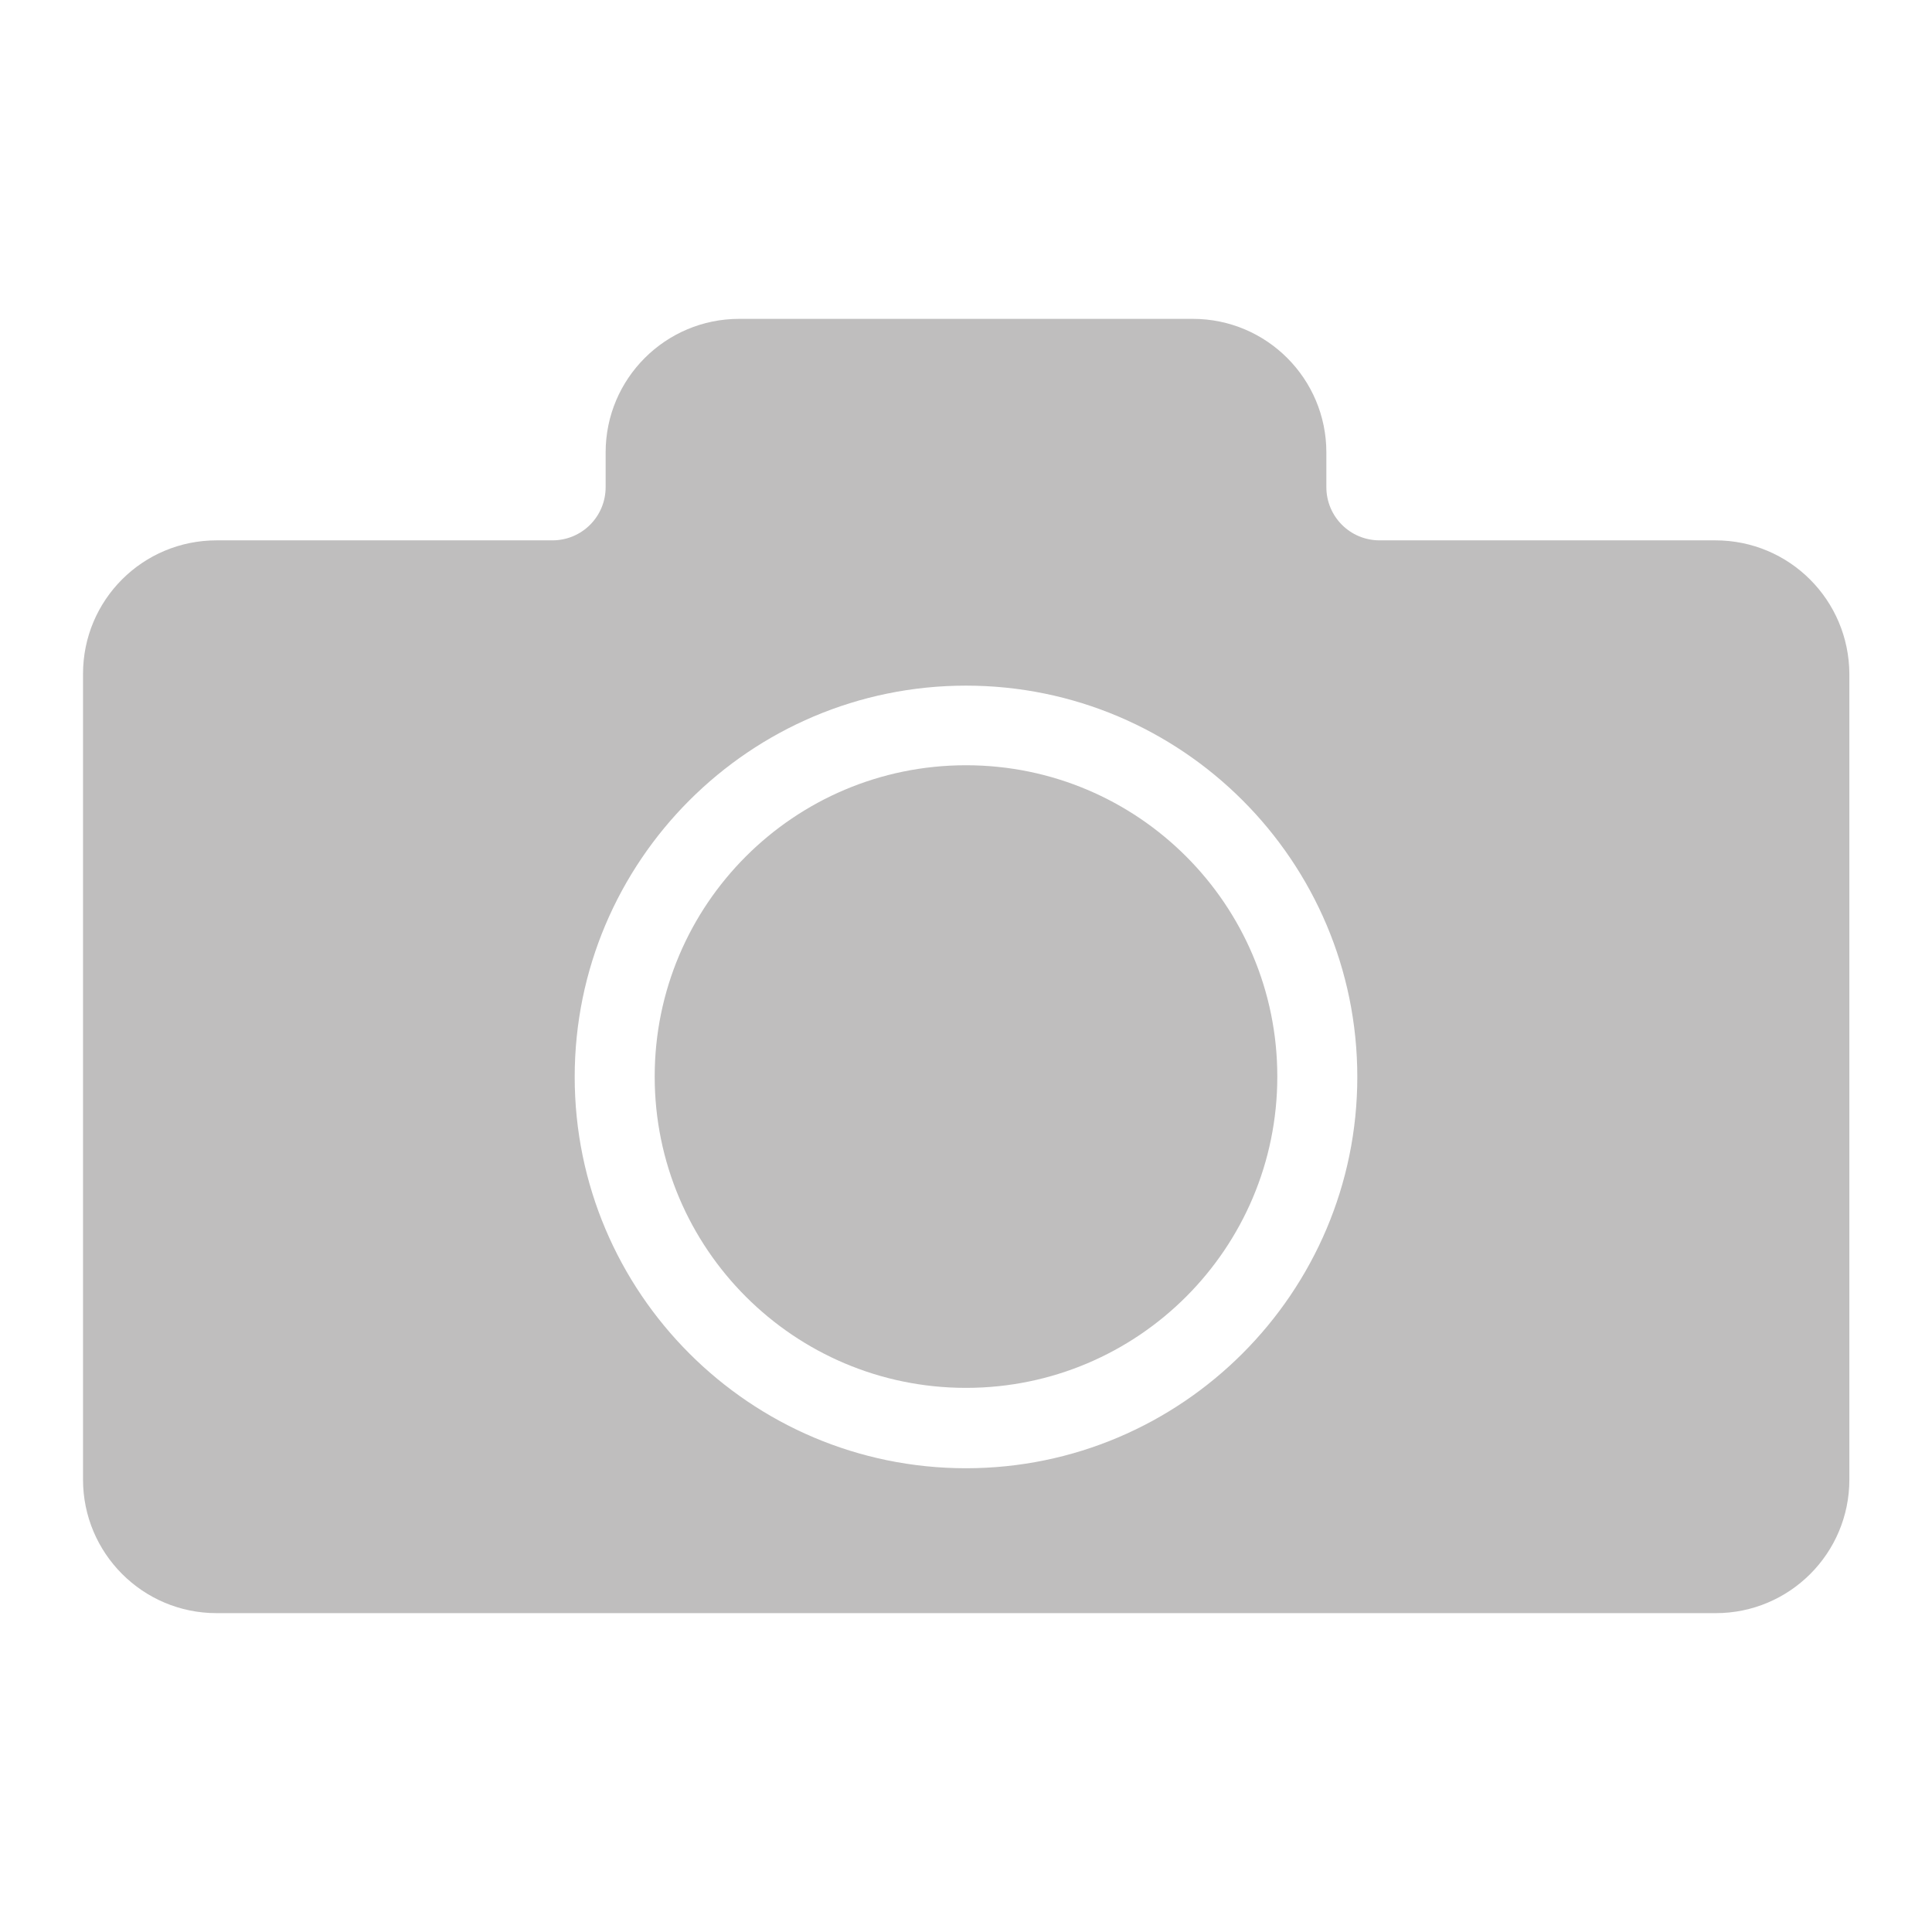
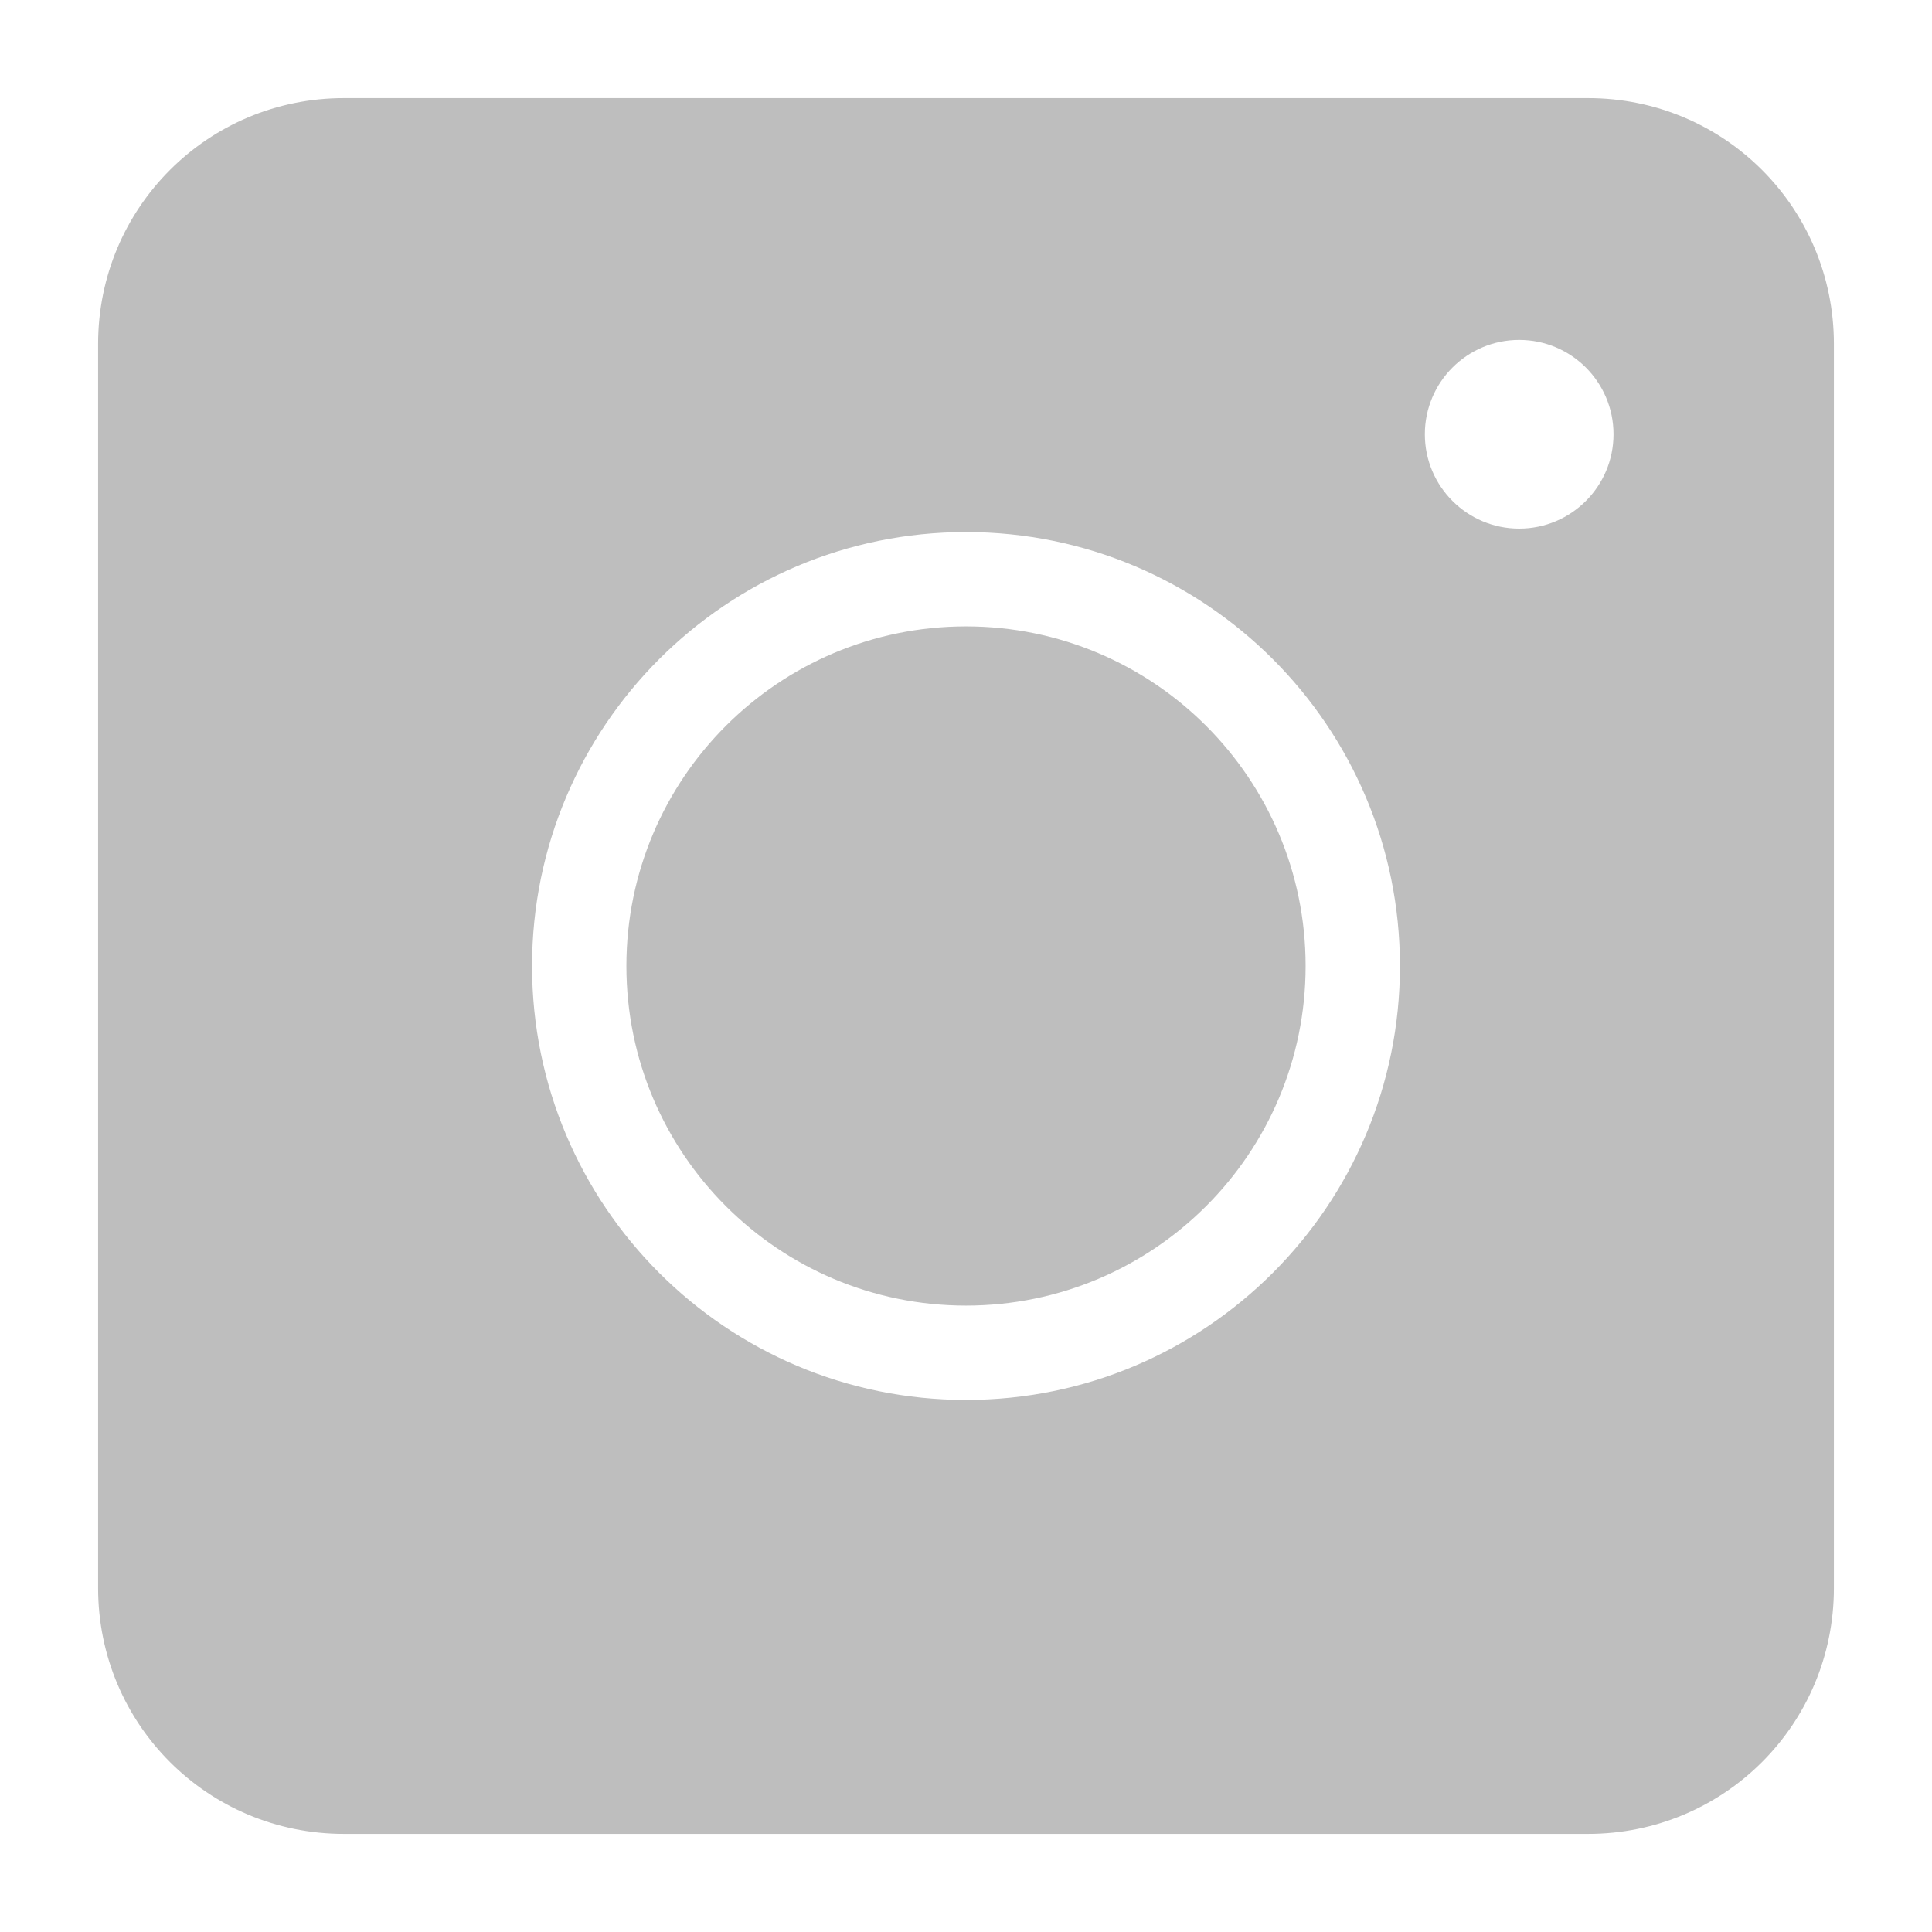
- <svg xmlns="http://www.w3.org/2000/svg" version="1.1" id="Layer_1" x="0px" y="0px" viewBox="0 0 512 512" enable-background="new 0 0 512 512" xml:space="preserve">
-   <g>
-     <circle fill="#BFBEBE" cx="256" cy="285.3" r="82.5" />
-     <path fill="#BFBEBE" d="M454.6,143.2h-89c-7.8,0-14.1-6.3-14.1-14.1v-9.2c0-19.5-15.8-35.4-35.4-35.4H195.9   c-19.5,0-35.4,15.8-35.4,35.4v9.2c0,7.8-6.3,14.1-14.1,14.1h-89C37.8,143.2,22,159,22,178.6v213.5c0,19.5,15.8,35.4,35.4,35.4   h397.3c19.5,0,35.4-15.8,35.4-35.4V178.6C490,159,474.2,143.2,454.6,143.2z M256,389.1c-57.2,0-103.7-46.5-103.7-103.7   c0-57.2,46.5-103.7,103.7-103.7c57.2,0,103.7,46.5,103.7,103.7C359.7,342.5,313.2,389.1,256,389.1z" />
+ <svg xmlns="http://www.w3.org/2000/svg" width="512pt" height="512pt" viewBox="0 0 180.622 180.622" version="1.1" id="svg8">
+   <defs id="defs2" />
+   <g id="layer1" transform="translate(0,-116.3778)">
+     <path style="fill:#bebebe;fill-opacity:1;stroke:none;stroke-width:0.453;stroke-opacity:0.568" d="M 121.539 34.666 C 73.411 34.666 34.666 73.411 34.666 121.539 L 34.666 561.127 C 34.666 609.255 73.411 648 121.539 648 L 561.127 648 C 609.255 648 648 609.255 648 561.127 L 648 121.539 C 648 73.411 609.255 34.666 561.127 34.666 L 121.539 34.666 z M 536.797 120.111 A 33.333 33.333 0 0 1 570.131 153.445 A 33.333 33.333 0 0 1 536.797 186.777 A 33.333 33.333 0 0 1 503.463 153.445 A 33.333 33.333 0 0 1 536.797 120.111 z M 341.334 188 A 153.333 153.333 0 0 1 494.666 341.332 A 153.333 153.333 0 0 1 341.334 494.666 A 153.333 153.333 0 0 1 188 341.332 A 153.333 153.333 0 0 1 341.334 188 z M 341.334 221.332 A 120 120 0 0 0 221.334 341.332 A 120 120 0 0 0 341.334 461.332 A 120 120 0 0 0 461.334 341.332 A 120 120 0 0 0 341.334 221.332 z " transform="matrix(0.2645833,0,0,0.2645833,0,116.3778)" id="rect1368" />
+     <g id="g1414" transform="translate(2.246024,-49.71213)" />
  </g>
</svg>
